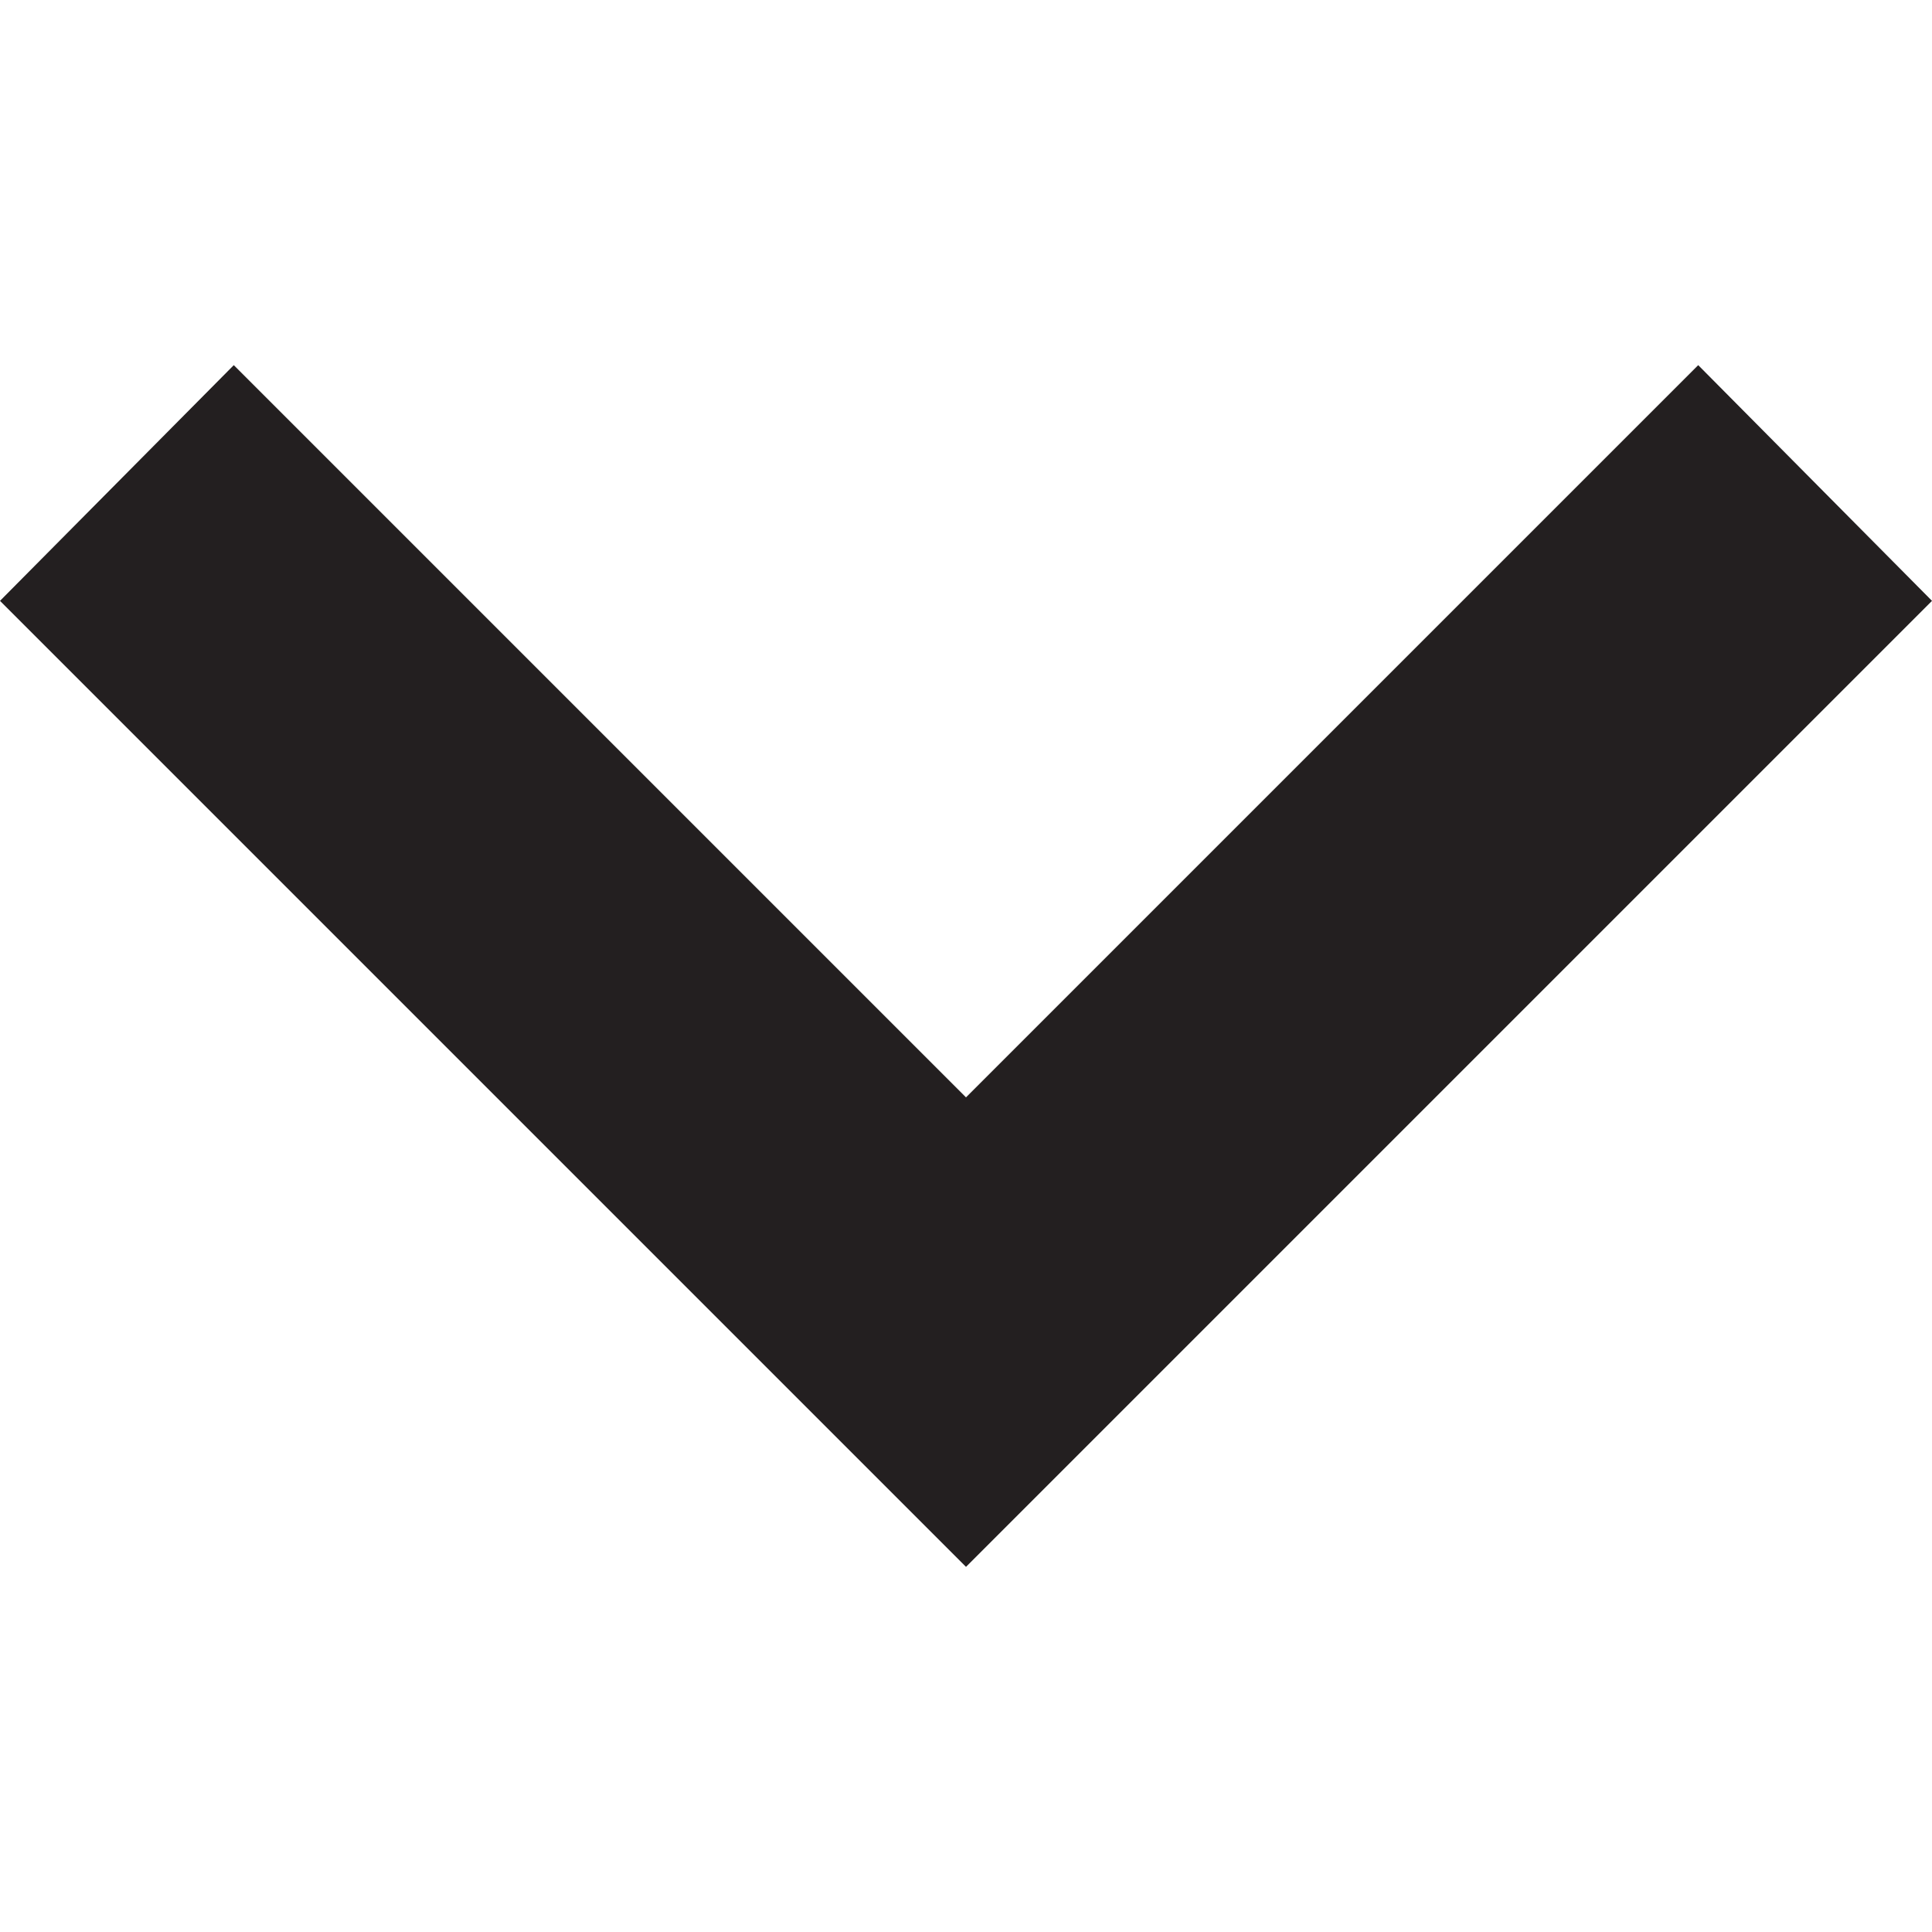
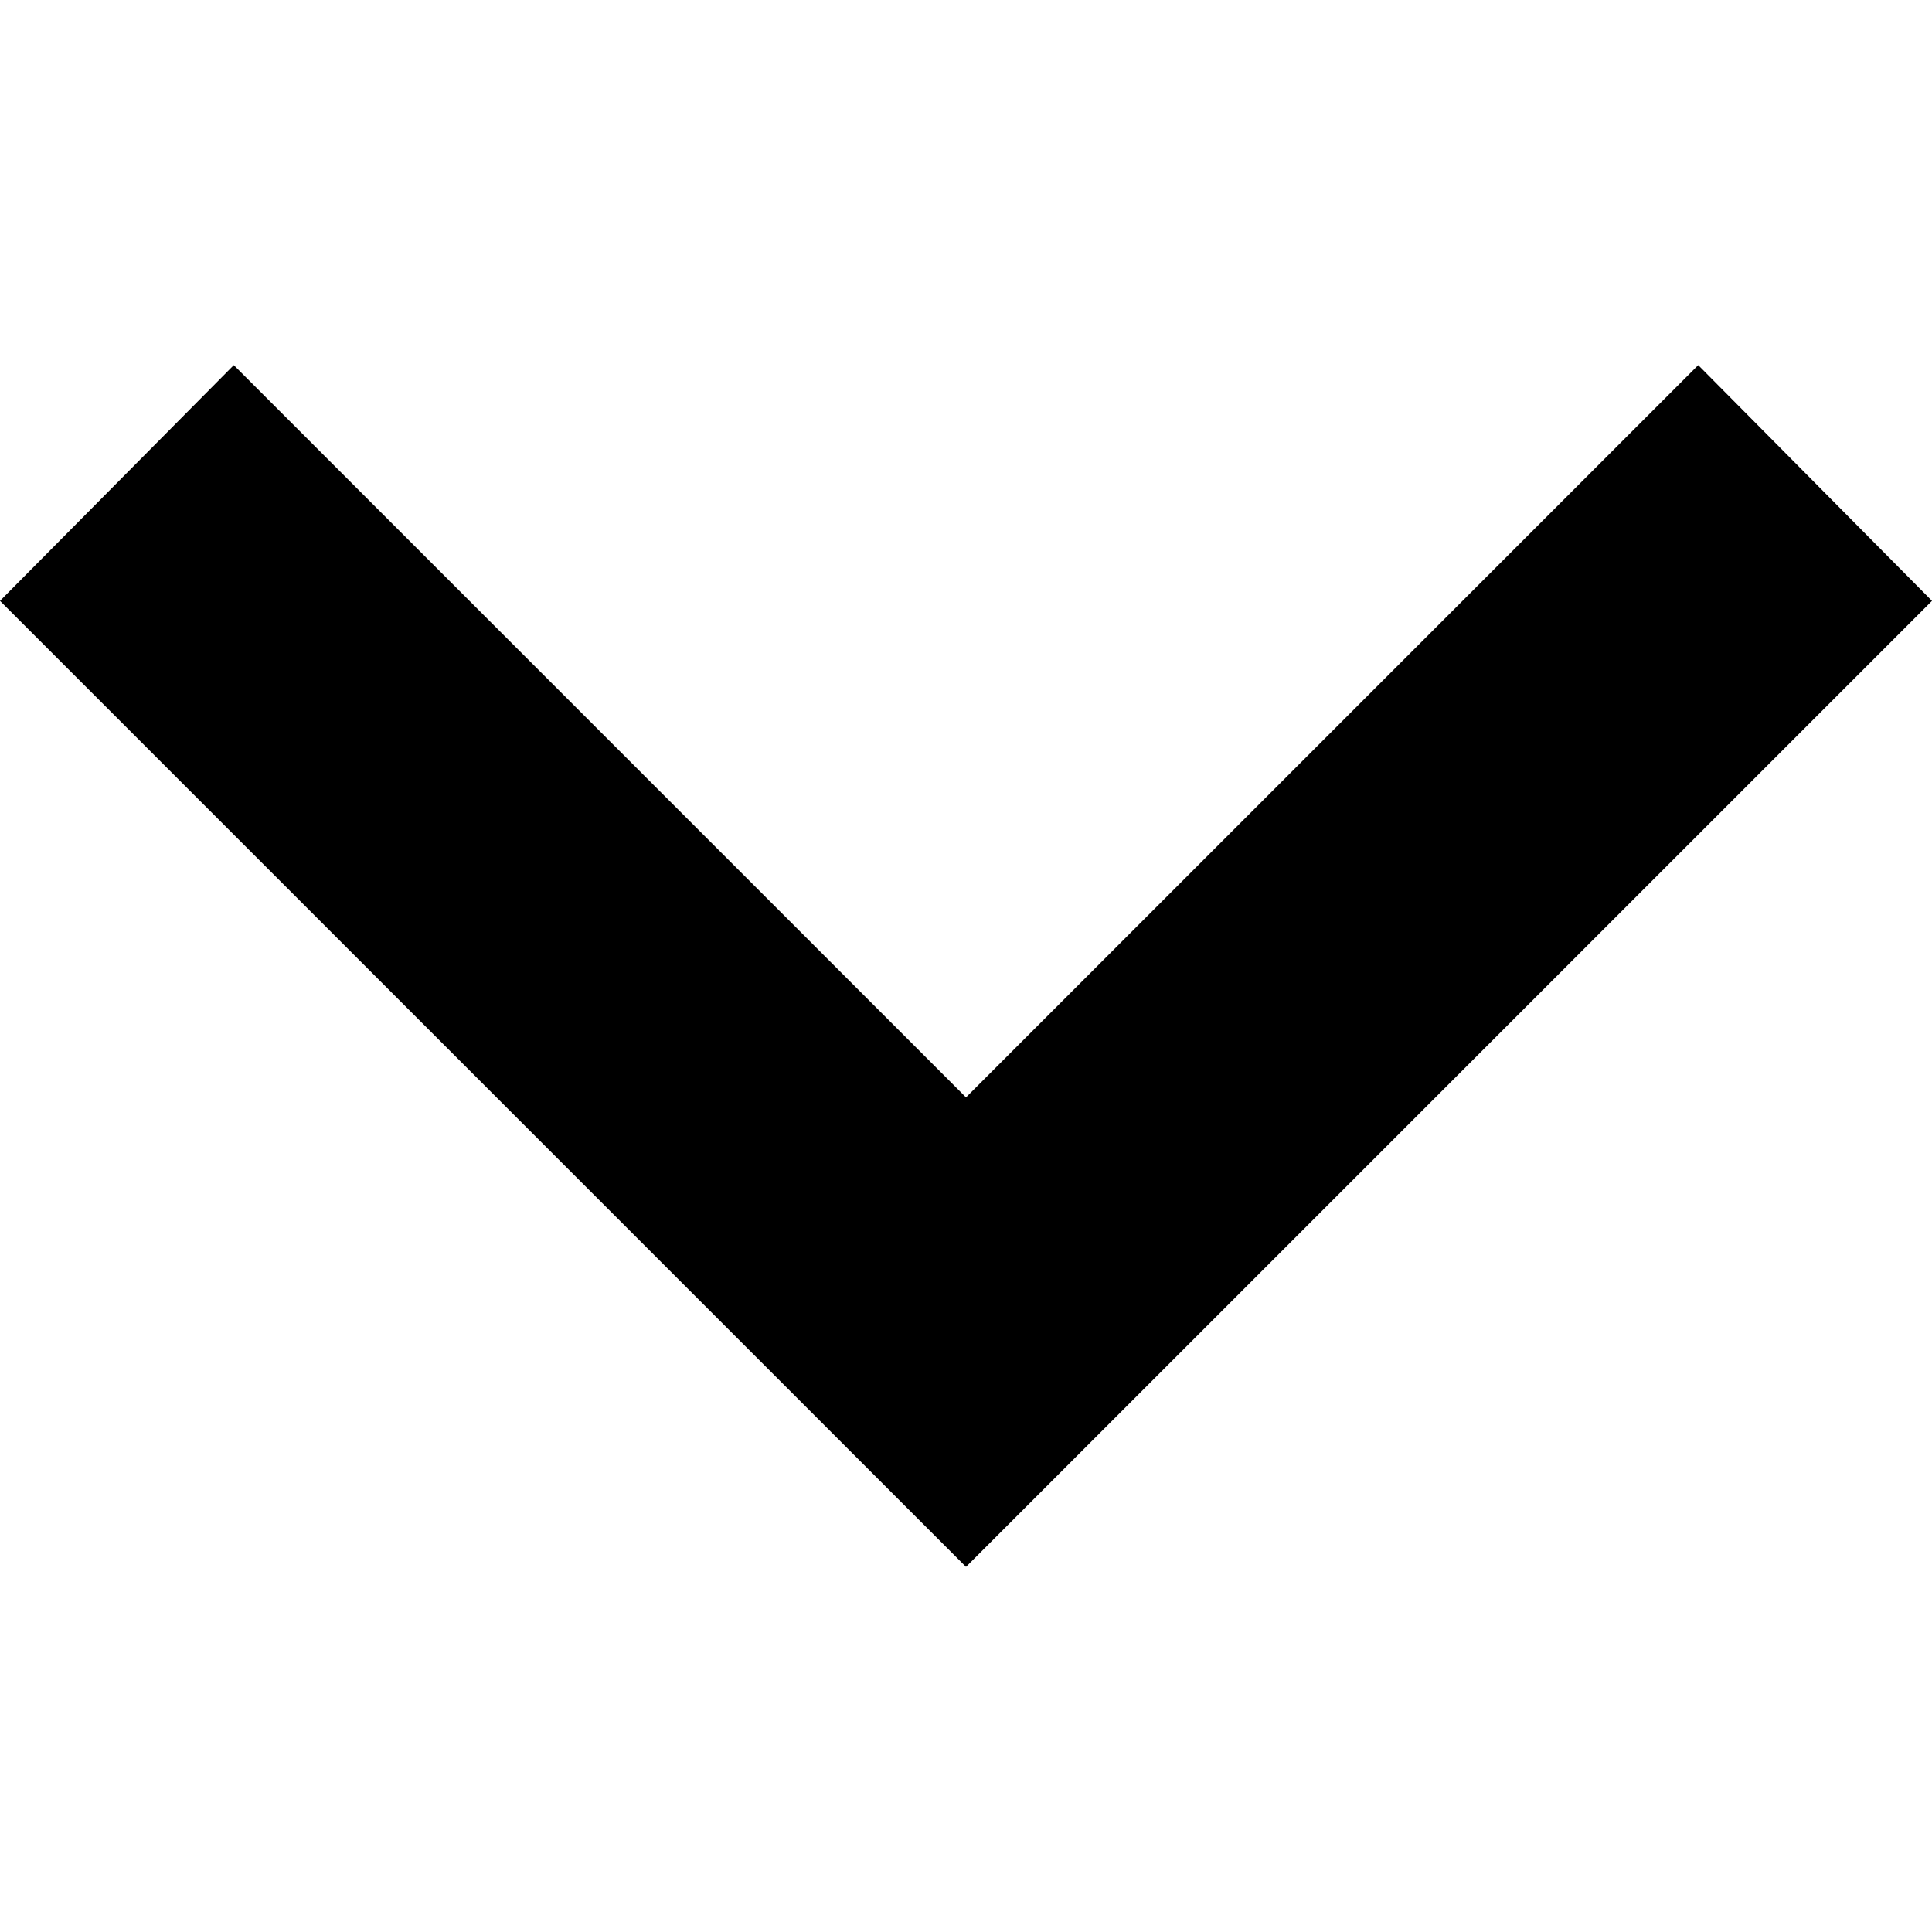
<svg xmlns="http://www.w3.org/2000/svg" version="1.1" id="Layer_1" x="0px" y="0px" viewBox="0 0 100 100" style="enable-background:new 0 0 100 100;" xml:space="preserve">
-   <style type="text/css">
- 	.st0{fill:#231F20;}
- </style>
-   <g>
-     <polygon class="st0" points="50,81.1 0,31.1 12.1,18.9 50,56.8 87.9,18.9 100,31.1  " />
-   </g>
+   <polygon points="50,81.1 0,31.1 12.1,18.9 50,56.8 87.9,18.9 100,31.1  " />
</svg>
